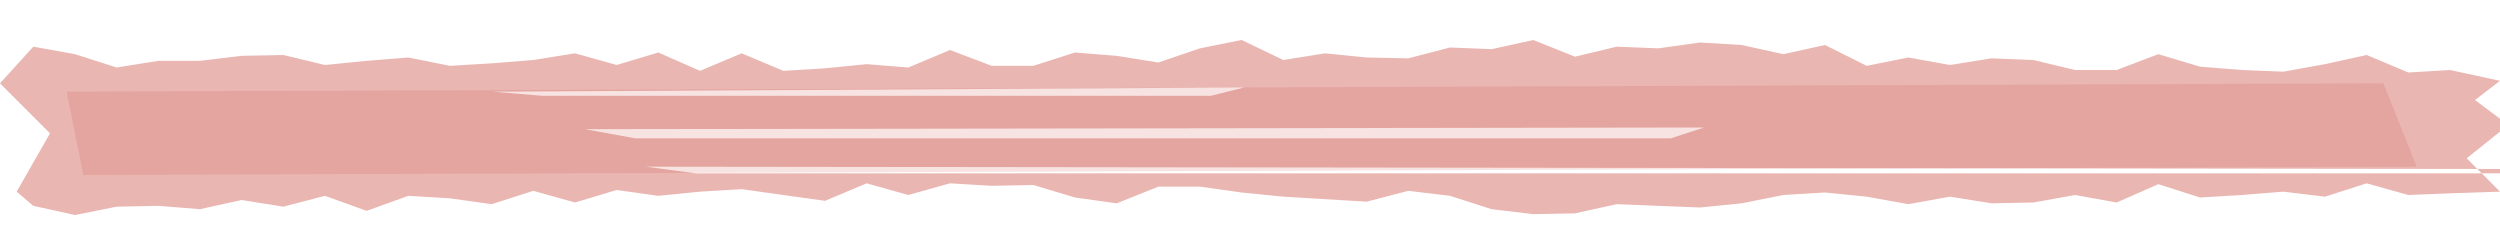
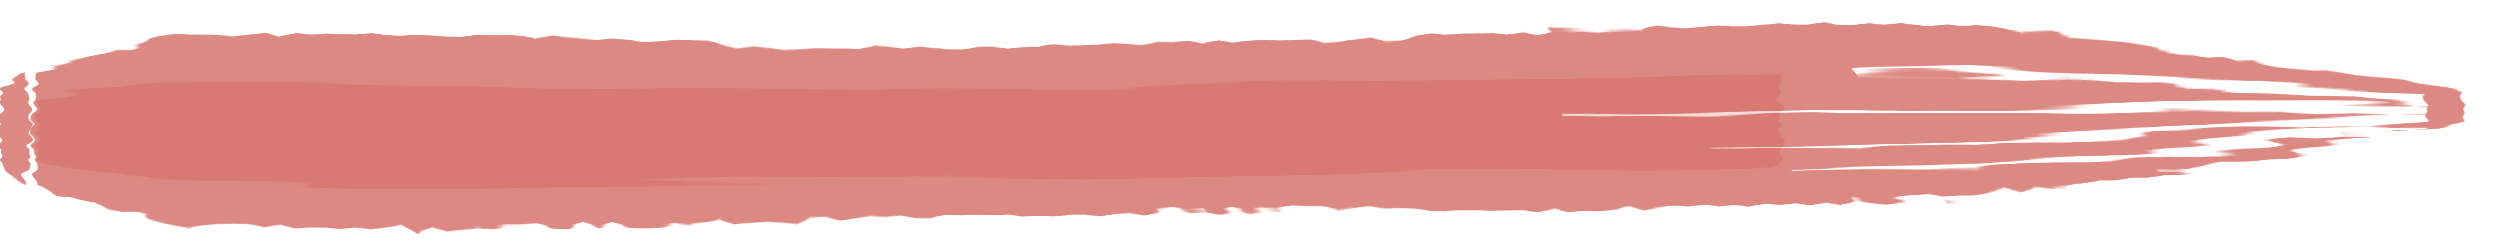
- <svg xmlns="http://www.w3.org/2000/svg" viewBox="0 0 300 30" preserveAspectRatio="none">
-   <path fill="#c4352a" fill-opacity=".36" fill-rule="evenodd" d="M0.0 10.0L4.0 5.6L9.0 6.5L14.0 8.1L19.0 7.3L24.0 7.3L29.0 6.7L34.0 6.6L39.0 7.8L44.0 7.3L49.0 6.9L54.0 7.9L59.0 7.6L64.0 7.2L69.0 6.4L74.0 7.8L79.0 6.3L84.0 8.5L89.0 6.4L94.0 8.5L99.0 8.2L104.0 7.7L109.0 8.1L114.0 6.0L119.0 7.9L124.0 7.9L129.0 6.3L134.0 6.7L139.0 7.5L144.0 5.8L149.0 4.8L154.0 7.2L159.0 6.4L164.0 6.9L169.0 7.0L174.0 5.7L179.0 5.9L184.0 4.8L189.0 6.8L194.0 5.6L199.0 5.8L204.0 5.1L209.0 5.4L214.0 6.5L219.0 5.4L224.0 7.9L229.0 6.9L234.0 7.8L239.0 7.0L244.0 7.2L249.0 8.4L254.0 8.4L259.0 6.5L264.0 8.0L269.0 8.4L274.0 8.6L279.0 7.7L284.0 6.6L289.0 8.7L294.0 8.4L300.0 9.7L297.0 12.0L301.0 15.0L296.0 19.0L300.0 23.0L294.0 23.2L289.0 23.4L284.0 22.0L279.0 23.6L274.0 23.0L269.0 23.4L264.0 23.7L259.0 22.1L254.0 24.3L249.0 23.4L244.0 24.3L239.0 24.4L234.0 23.6L229.0 24.5L224.0 23.6L219.0 23.1L214.0 23.4L209.0 24.4L204.0 24.9L199.0 24.7L194.0 24.5L189.0 25.6L184.0 25.7L179.0 25.1L174.0 23.5L169.0 22.9L164.0 24.2L159.0 23.9L154.0 23.6L149.0 23.1L144.0 22.4L139.0 22.4L134.0 24.4L129.0 23.7L124.0 22.2L119.0 22.3L114.0 22.0L109.0 23.4L104.0 22.0L99.0 24.1L94.0 23.4L89.0 22.7L84.0 23.0L79.0 23.5L74.0 22.8L69.0 24.3L64.0 22.9L59.0 24.5L54.0 23.8L49.0 23.5L44.0 25.3L39.0 23.5L34.0 24.8L29.0 24.0L24.0 25.1L19.0 24.7L14.0 24.8L9.0 25.8L4.0 24.7L2.0 23.0L6.0 16.0ZM59.1 11.0L149.3 10.5L145.3 11.5L65.1 11.5ZM70.2 15.5L204.5 15.3L200.5 16.6L76.2 16.6ZM77.5 20.0L316.0 20.3L312.0 20.8L83.5 20.8Z" />
-   <path fill="#c4352a" fill-opacity=".14" d="M8.0 11.0L286.0 10.0L290.0 20.0L10.0 21.0Z" />
+ <svg xmlns="http://www.w3.org/2000/svg" viewBox="0 0 400 40" preserveAspectRatio="none">
+   <defs>
+     <filter id="i" x="-4%" y="-20%" width="108%" height="140%">
+       <feTurbulence type="fractalNoise" baseFrequency=".018 .55" numOctaves="2" seed="9" result="n" />
+       <feDisplacementMap in="SourceGraphic" in2="n" scale="3.2" />
+     </filter>
+   </defs>
+   <g filter="url(#i)" fill="#c4352a">
+     <path fill-opacity=".58" fill-rule="evenodd" d="M6.0 11.7L8.4 10.7L10.9 10.1L13.3 9.6L15.7 8.3L18.1 7.4L20.5 7.4L23.0 6.6L25.4 5.6L27.8 5.2L30.3 5.4L32.7 5.5L35.1 5.6L37.5 6.0L39.9 5.5L42.4 5.0L44.8 6.1L47.2 5.0L49.6 5.5L52.1 5.2L54.5 5.4L56.9 5.5L59.4 5.1L61.8 5.7L64.2 6.0L66.6 5.6L69.1 5.8L71.5 6.1L73.9 6.2L76.3 5.4L78.8 5.6L81.2 5.5L83.6 5.8L86.0 6.5L88.5 5.8L90.9 6.2L93.3 6.4L95.7 6.7L98.1 6.2L100.6 6.4L103.0 7.0L105.4 6.7L107.9 6.0L110.3 6.1L112.7 6.1L115.1 6.9L117.5 7.3L120.0 6.8L122.4 7.0L124.8 7.3L127.3 7.2L129.7 7.0L132.1 7.1L134.5 7.2L137.0 7.4L139.4 6.7L141.8 7.0L144.2 7.5L146.7 7.1L149.1 7.4L151.5 7.8L153.9 7.9L156.3 7.3L158.8 7.3L161.2 7.8L163.6 7.5L166.0 7.5L168.5 7.0L170.9 7.4L173.3 7.4L175.8 7.3L178.2 7.0L180.6 7.2L183.0 7.5L185.5 6.9L187.9 7.0L190.3 6.7L192.7 7.3L195.2 6.6L197.6 7.2L200.0 6.7L202.4 6.4L204.8 6.6L207.3 6.4L209.7 6.3L212.1 7.1L214.5 6.9L217.0 6.3L219.4 6.0L221.8 6.8L224.3 6.7L226.7 6.0L229.1 5.4L231.5 5.8L234.0 5.5L236.4 5.4L238.8 5.3L241.2 5.7L243.7 5.1L246.1 5.8L248.5 4.9L250.9 5.0L253.3 5.1L255.8 5.3L258.2 5.2L260.6 5.2L263.1 5.3L265.5 4.3L267.9 4.9L270.3 5.2L272.8 4.8L275.2 4.4L277.6 4.7L280.0 4.7L282.4 4.4L284.9 4.0L287.3 4.4L289.7 4.5L292.2 3.8L294.6 4.6L297.0 4.6L299.4 4.0L301.8 4.4L304.3 3.8L306.7 4.3L309.1 4.8L311.6 4.0L314.0 4.5L316.4 4.1L318.8 4.4L321.3 5.1L323.7 5.5L326.1 5.4L328.5 5.3L330.9 5.7L333.4 5.9L335.8 6.2L338.2 6.5L340.7 6.9L343.1 7.3L345.5 7.8L347.9 8.1L350.3 8.3L352.8 8.9L355.2 8.7L357.6 9.5L360.1 9.4L362.5 9.9L364.9 10.4L367.3 10.7L369.8 11.0L372.2 11.1L374.6 11.5L377.0 11.9L379.4 12.2L381.9 12.4L384.3 12.7L386.7 13.2L389.2 13.7L391.6 14.2L394.0 14.8L394.0 19.3L391.6 20.1L389.2 20.6L386.7 20.9L384.3 21.4L381.9 21.7L379.4 22.3L377.0 22.6L374.6 23.1L372.2 23.4L369.8 23.7L367.3 24.0L364.9 24.6L362.5 24.8L360.1 25.5L357.6 25.7L355.2 25.7L352.8 26.1L350.3 27.0L347.9 27.2L345.5 27.2L343.1 27.8L340.7 27.8L338.2 28.6L335.8 28.6L333.4 29.5L330.9 30.1L328.5 30.4L326.1 30.4L323.7 31.1L321.3 30.6L318.8 31.2L316.4 32.0L314.0 32.1L311.6 32.3L309.1 31.6L306.7 31.9L304.3 32.3L301.8 32.8L299.4 32.5L297.0 32.1L294.6 33.0L292.2 32.4L289.7 33.1L287.3 32.5L284.9 32.9L282.4 32.5L280.0 33.3L277.6 32.8L275.2 33.2L272.8 32.7L270.3 33.2L267.9 33.0L265.5 33.3L263.1 33.7L260.6 33.0L258.2 33.5L255.8 33.8L253.3 33.7L250.9 34.0L248.5 33.1L246.1 34.1L243.7 33.6L241.2 33.7L238.8 33.9L236.4 33.8L234.0 33.9L231.5 34.1L229.1 34.1L226.7 33.6L224.3 33.5L221.8 33.6L219.4 33.2L217.0 33.6L214.5 33.9L212.1 33.5L209.7 33.6L207.3 33.5L204.8 34.0L202.4 33.9L200.0 34.2L197.6 33.7L195.2 34.3L192.7 33.8L190.3 33.9L187.9 33.4L185.5 33.6L183.0 34.4L180.6 33.8L178.2 33.9L175.8 34.5L173.3 34.0L170.9 34.0L168.5 34.6L166.0 34.4L163.6 34.8L161.2 34.1L158.8 34.4L156.3 34.2L153.9 34.5L151.5 34.4L149.1 35.2L146.7 35.1L144.2 34.6L141.8 34.8L139.4 34.6L137.0 34.9L134.5 35.3L132.1 34.7L129.7 34.8L127.3 35.6L124.8 35.4L122.4 35.3L120.0 35.5L117.5 35.9L115.1 35.1L112.7 35.6L110.3 36.0L107.9 35.8L105.4 36.3L103.0 36.4L100.6 36.3L98.1 35.7L95.7 36.4L93.3 35.6L90.9 36.7L88.5 36.6L86.0 35.9L83.6 36.2L81.2 36.2L78.8 36.6L76.3 36.4L73.9 36.7L71.5 37.0L69.1 36.3L66.6 37.2L64.2 36.0L61.8 36.4L59.4 36.8L56.9 36.4L54.5 36.7L52.1 36.4L49.6 36.4L47.2 36.6L44.8 36.0L42.4 36.5L39.9 35.9L37.5 35.8L35.1 35.9L32.7 36.2L30.3 36.6L27.8 36.2L25.4 35.7L23.0 35.0L20.5 34.9L18.1 34.3L15.7 33.0L13.3 32.3L10.9 31.1L8.4 30.7L6.0 29.6L4.1 11.6L2.3 12.6L0.7 14.0L-0.4 16.0L-1.2 18.2L-1.4 20.6L-1.2 23.0L-0.4 25.3L0.7 27.2L2.3 28.7L4.1 29.6ZM296.8 11.4L300.6 11.3L304.4 11.3L308.2 11.3L312.0 11.2L315.8 11.2L319.6 11.4L323.4 11.5L327.2 11.7L331.0 11.9L334.9 12.1L338.7 12.3L342.5 12.5L346.3 12.7L350.1 12.9L353.9 13.1L357.7 13.3L361.5 13.5L365.3 13.8L369.1 14.0L372.9 14.2L376.8 14.4L380.6 14.7L384.4 15.0L388.2 15.3L388.2 17.0L384.4 16.6L380.6 16.4L376.8 16.0L372.9 15.8L369.1 15.6L365.3 15.1L361.5 14.8L357.7 14.7L353.9 14.3L350.1 14.2L346.3 13.7L342.5 13.7L338.7 13.5L334.9 12.9L331.0 12.6L327.2 12.5L323.4 12.5L319.6 12.2L315.8 12.0L312.0 11.8L308.2 11.7L304.4 11.7L300.6 11.7L296.8 11.7ZM250.1 18.3L255.9 18.1L261.6 18.0L267.4 17.9L273.1 17.8L278.9 17.7L284.6 17.6L290.4 17.4L296.1 17.3L301.9 17.2L307.6 17.1L313.4 17.0L319.2 17.0L324.9 16.9L330.7 16.9L336.4 16.8L342.2 16.8L347.9 16.8L353.7 16.8L359.4 16.8L365.2 16.8L370.9 16.8L376.7 16.8L382.4 16.8L388.2 16.8L388.2 18.4L382.4 18.6L376.7 18.3L370.9 18.6L365.2 18.1L359.4 18.2L353.7 18.0L347.9 17.8L342.2 17.8L336.4 18.0L330.7 18.1L324.9 17.9L319.2 17.9L313.4 17.8L307.6 17.8L301.9 18.1L296.1 18.3L290.4 18.1L284.6 18.2L278.9 18.4L273.1 18.5L267.4 18.4L261.6 18.4L255.9 18.7L250.1 18.7ZM273.5 23.5L278.3 23.4L283.1 23.3L287.8 23.2L292.6 23.1L297.4 23.0L302.2 22.8L307.0 22.7L311.7 22.6L316.5 22.5L321.3 22.2L326.1 21.9L330.8 21.6L335.6 21.3L340.4 21.0L345.2 20.8L350.0 20.5L354.7 20.2L359.5 19.9L364.3 19.7L369.1 19.4L373.8 19.1L378.6 18.8L383.4 18.6L388.2 18.2L388.2 20.3L383.4 20.5L378.6 20.4L373.8 20.6L369.1 21.1L364.3 21.0L359.5 21.0L354.7 21.2L350.0 21.5L345.2 21.6L340.4 22.3L335.6 22.5L330.8 22.8L326.1 22.8L321.3 22.9L316.5 23.5L311.7 23.3L307.0 23.4L302.2 23.3L297.4 23.7L292.6 23.6L287.8 23.7L283.1 23.6L278.3 23.8L273.5 23.8ZM287.1 27.5L291.3 27.4L295.5 27.2L299.8 27.1L304.0 27.0L308.2 26.9L312.4 26.7L316.6 26.6L320.8 26.2L325.0 25.7L329.2 25.3L333.4 24.9L337.7 24.5L341.9 24.1L346.1 23.6L350.3 23.2L354.5 22.8L358.7 22.4L362.9 22.0L367.1 21.6L371.3 21.1L375.5 20.7L379.8 20.3L384.0 19.8L388.2 19.3L388.2 20.9L384.0 21.2L379.8 22.2L375.5 22.2L371.3 22.9L367.1 22.7L362.9 23.5L358.7 23.7L354.5 24.1L350.3 24.4L346.1 24.6L341.9 24.9L337.7 25.7L333.4 26.1L329.2 26.2L325.0 26.5L320.8 26.8L316.6 27.4L312.4 27.4L308.2 27.6L304.0 27.6L299.8 27.6L295.5 27.7L291.3 27.7L287.1 27.8Z" />
+     <path fill-opacity=".18" d="M6.0 16.0L8.4 15.6L10.9 15.3L13.3 14.9L15.7 14.6L18.1 14.3L20.5 13.9L23.0 13.5L25.4 13.2L27.8 13.2L30.3 13.2L32.7 13.2L35.1 13.2L37.5 13.2L39.9 13.3L42.4 13.3L44.8 13.3L47.2 13.3L49.6 13.3L52.1 13.3L54.5 13.4L56.9 13.4L59.4 13.4L61.8 13.4L64.2 13.4L66.6 13.5L69.1 13.5L71.5 13.5L73.9 13.5L76.3 13.5L78.8 13.6L81.2 13.6L83.6 13.6L86.0 13.7L88.5 13.7L90.9 13.7L93.3 13.7L95.7 13.8L98.1 13.8L100.6 13.8L103.0 13.9L105.4 13.9L107.9 13.9L110.3 13.9L112.7 14.0L115.1 14.0L117.5 14.0L120.0 14.0L122.4 14.1L124.8 14.1L127.3 14.1L129.7 14.1L132.1 14.1L134.5 14.1L137.0 14.2L139.4 14.2L141.8 14.2L144.2 14.2L146.7 14.2L149.1 14.2L151.5 14.2L153.9 14.2L156.3 14.2L158.8 14.2L161.2 14.1L163.6 14.1L166.0 14.1L168.5 14.1L170.9 14.1L173.3 14.1L175.8 14.0L178.2 14.0L180.6 14.0L183.0 13.9L185.5 13.9L187.9 13.9L190.3 13.8L192.7 13.8L195.2 13.7L197.6 13.7L200.0 13.6L202.4 13.6L204.8 13.5L207.3 13.5L209.7 13.4L212.1 13.3L214.5 13.3L217.0 13.2L219.4 13.2L221.8 13.1L224.3 13.0L226.7 13.0L229.1 12.9L231.5 12.8L234.0 12.8L236.4 12.7L238.8 12.6L241.2 12.6L243.7 12.5L246.1 12.4L248.5 12.4L250.9 12.3L253.3 12.2L255.8 12.2L258.2 12.1L260.6 12.1L263.1 12.0L265.5 12.0L267.9 11.9L270.3 11.8L272.8 11.8L275.2 11.7L277.6 11.7L280.0 11.7L282.4 11.6L284.9 11.6L284.9 26.5L282.4 26.6L280.0 26.6L277.6 26.7L275.2 26.7L272.8 26.8L270.3 26.8L267.9 26.9L265.5 26.9L263.1 27.0L260.6 27.0L258.2 27.0L255.8 27.1L253.3 27.1L250.9 27.2L248.5 27.2L246.1 27.2L243.7 27.2L241.2 27.3L238.8 27.3L236.4 27.3L234.0 27.4L231.5 27.4L229.1 27.4L226.7 27.4L224.3 27.5L221.8 27.5L219.4 27.5L217.0 27.5L214.5 27.6L212.1 27.6L209.7 27.6L207.3 27.6L204.8 27.7L202.4 27.7L200.0 27.7L197.6 27.7L195.2 27.8L192.7 27.8L190.3 27.8L187.9 27.9L185.5 27.9L183.0 27.9L180.6 28.0L178.2 28.0L175.8 28.0L173.3 28.1L170.9 28.1L168.5 28.1L166.0 28.2L163.6 28.2L161.2 28.3L158.8 28.3L156.3 28.4L153.9 28.4L151.5 28.4L149.1 28.5L146.7 28.5L144.2 28.6L141.8 28.6L139.4 28.7L137.0 28.7L134.5 28.8L132.1 28.8L129.7 28.9L127.3 28.9L124.8 29.0L122.4 29.0L120.0 29.1L117.5 29.1L115.1 29.2L112.7 29.2L110.3 29.2L107.9 29.3L105.4 29.3L103.0 29.4L100.6 29.4L98.1 29.4L95.7 29.5L93.3 29.5L90.9 29.5L88.5 29.5L86.0 29.6L83.6 29.6L81.2 29.6L78.8 29.6L76.3 29.6L73.9 29.6L71.5 29.6L69.1 29.6L66.6 29.6L64.2 29.6L61.8 29.6L59.4 29.6L56.9 29.6L54.5 29.6L52.1 29.6L49.6 29.6L47.2 29.5L44.8 29.5L42.4 29.5L39.9 29.5L37.5 29.4L35.1 29.4L32.7 29.4L30.3 29.3L27.8 29.3L25.4 29.2L23.0 28.8L20.5 28.4L18.1 27.9L15.7 27.5L13.3 27.0L10.9 26.6L8.4 26.2L6.0 25.7Z" />
+   </g>
</svg>
